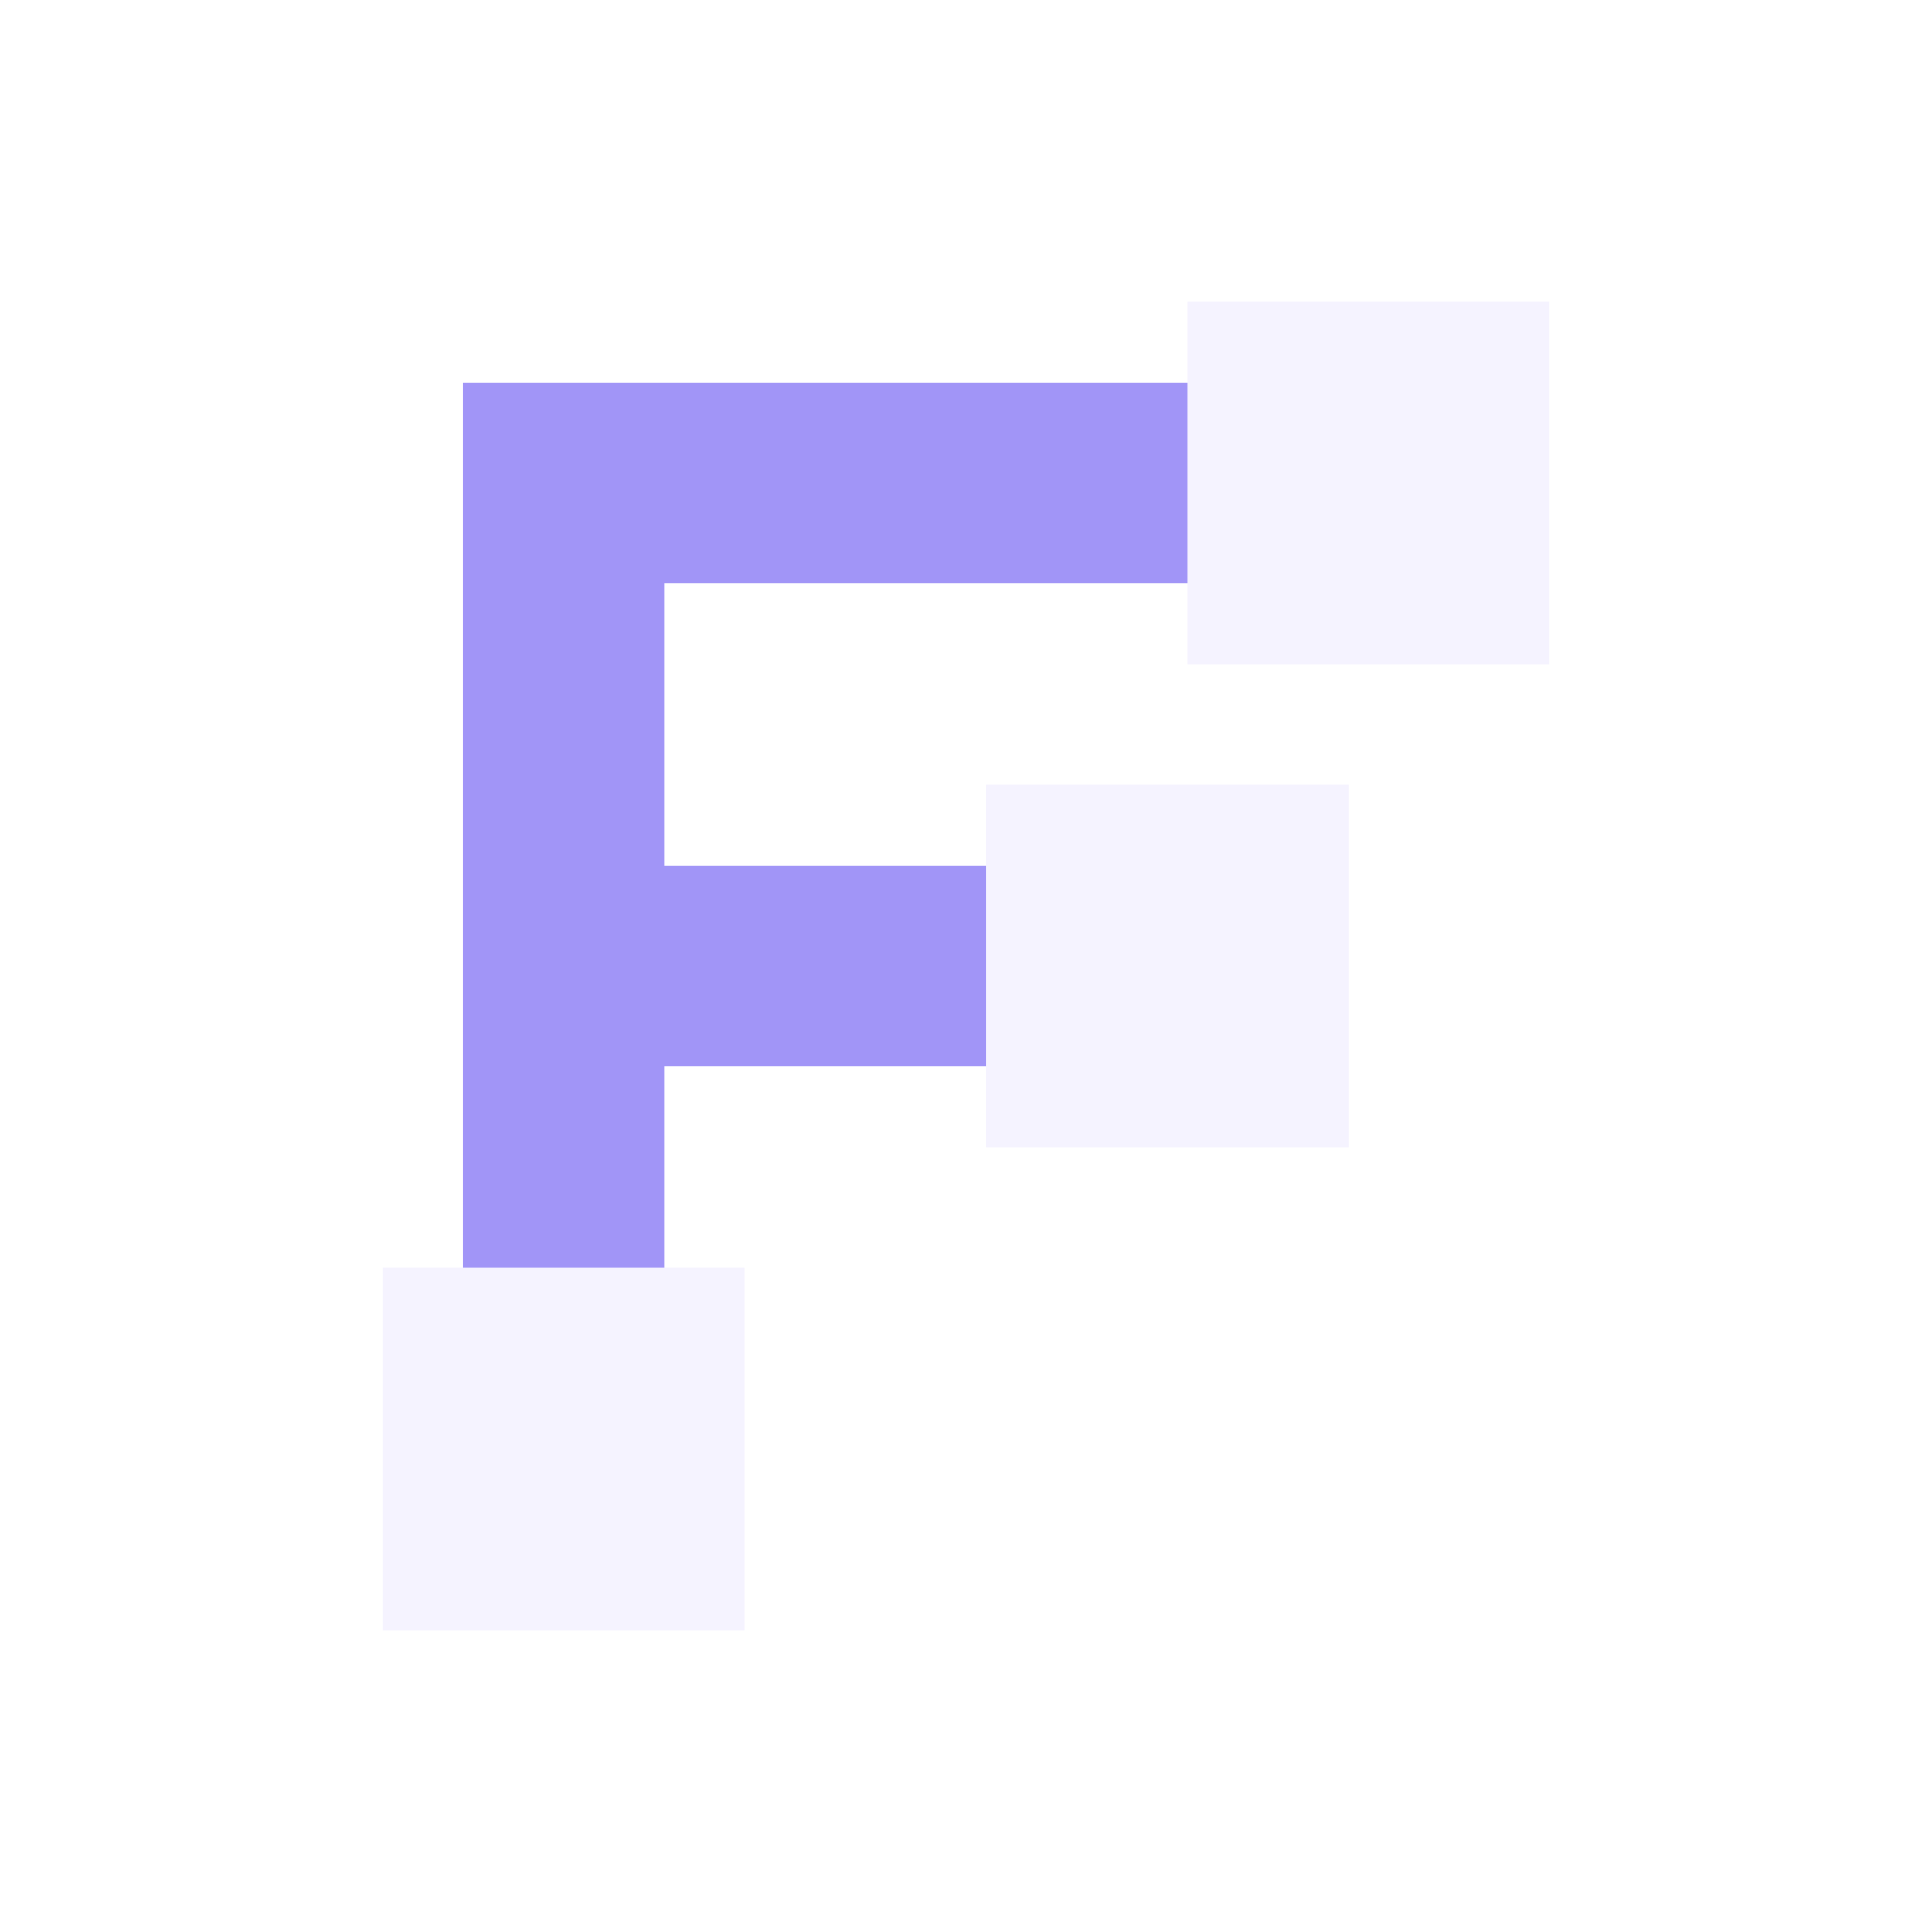
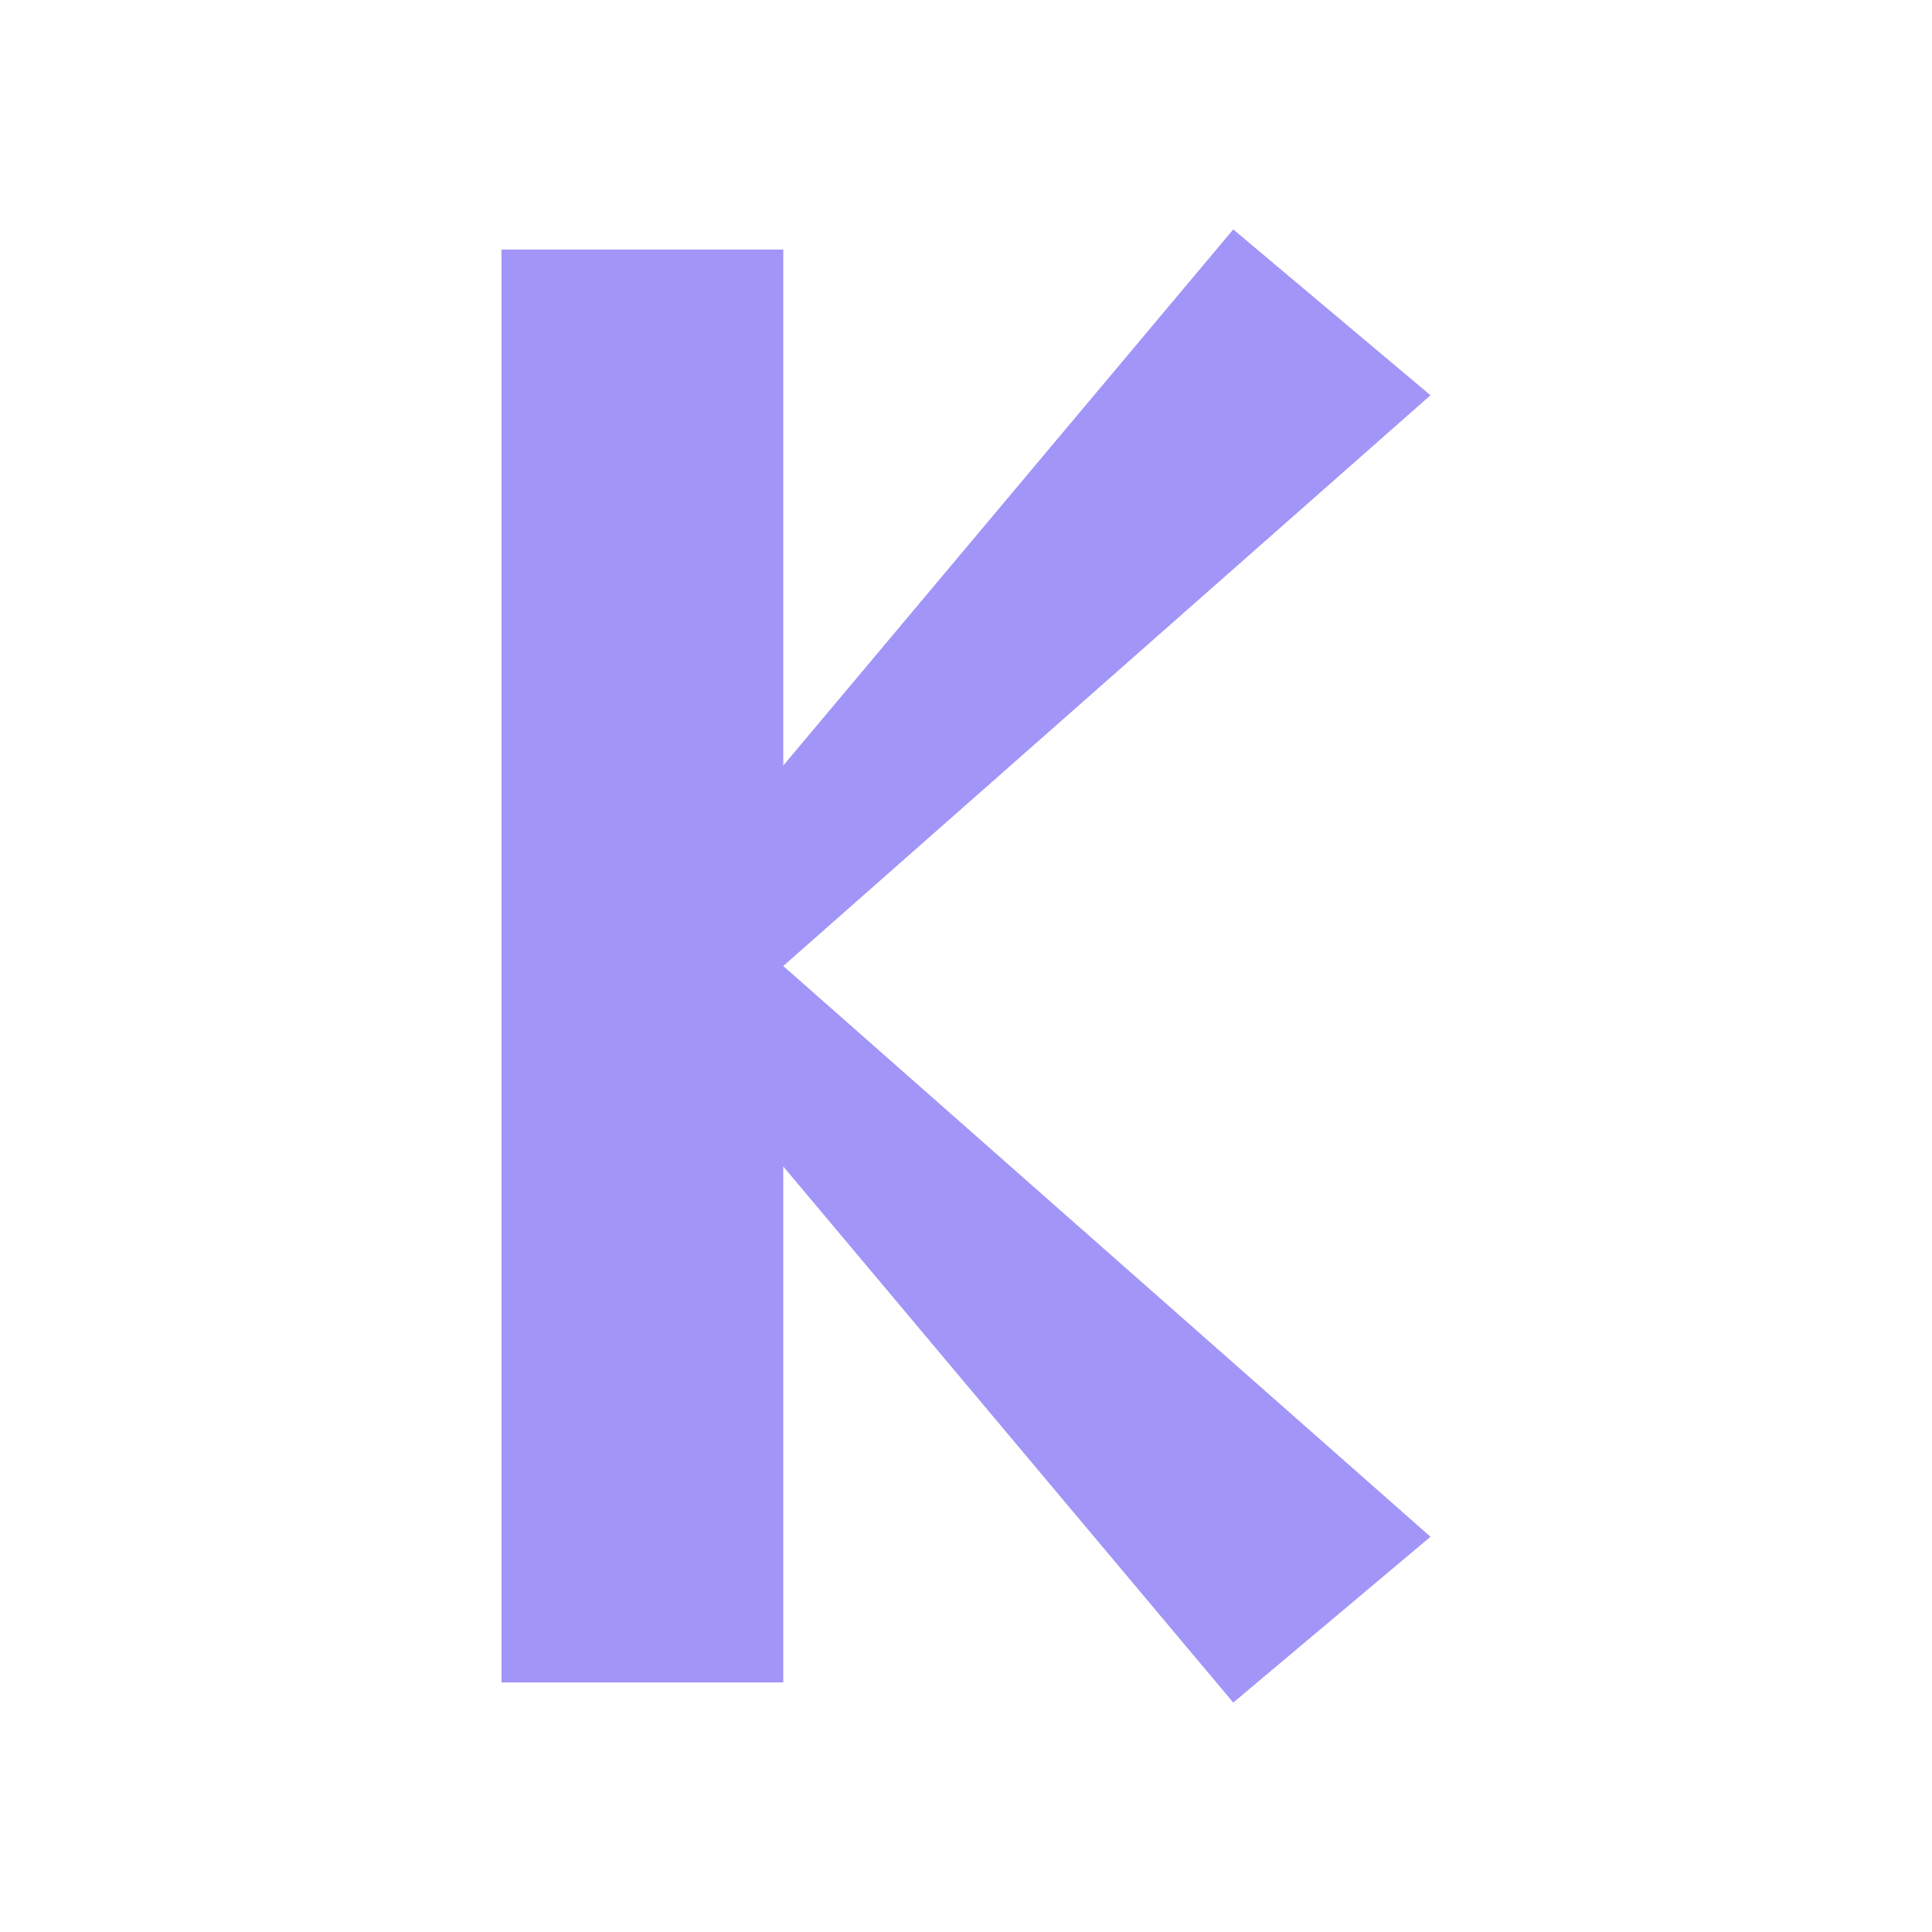
- <svg xmlns="http://www.w3.org/2000/svg" viewBox="0 0 48 48" fill="none" role="img" aria-label="KDiagram">
-   <path d="M14 36V12H34" stroke="#a195f7" stroke-width="5" stroke-linejoin="miter" />
-   <path d="M14 24H29" stroke="#a195f7" stroke-width="5" stroke-linejoin="miter" />
-   <rect x="29.5" y="7.5" width="9" height="9" fill="#f5f3ff" />
-   <rect x="24.5" y="19.5" width="9" height="9" fill="#f5f3ff" />
-   <rect x="9.5" y="31.5" width="9" height="9" fill="#f5f3ff" />
+ <svg xmlns="http://www.w3.org/2000/svg" viewBox="0 0 48 48" fill="none" role="img" aria-label="Kekonic Diagrams">
+   <path fill="#a195f7" d="M12.46 6.2H19.46V19.02L30.64 5.7L35.54 9.82L19.46 24L35.54 38.18L30.64 42.3L19.46 28.98V41.8H12.46Z" />
</svg>
